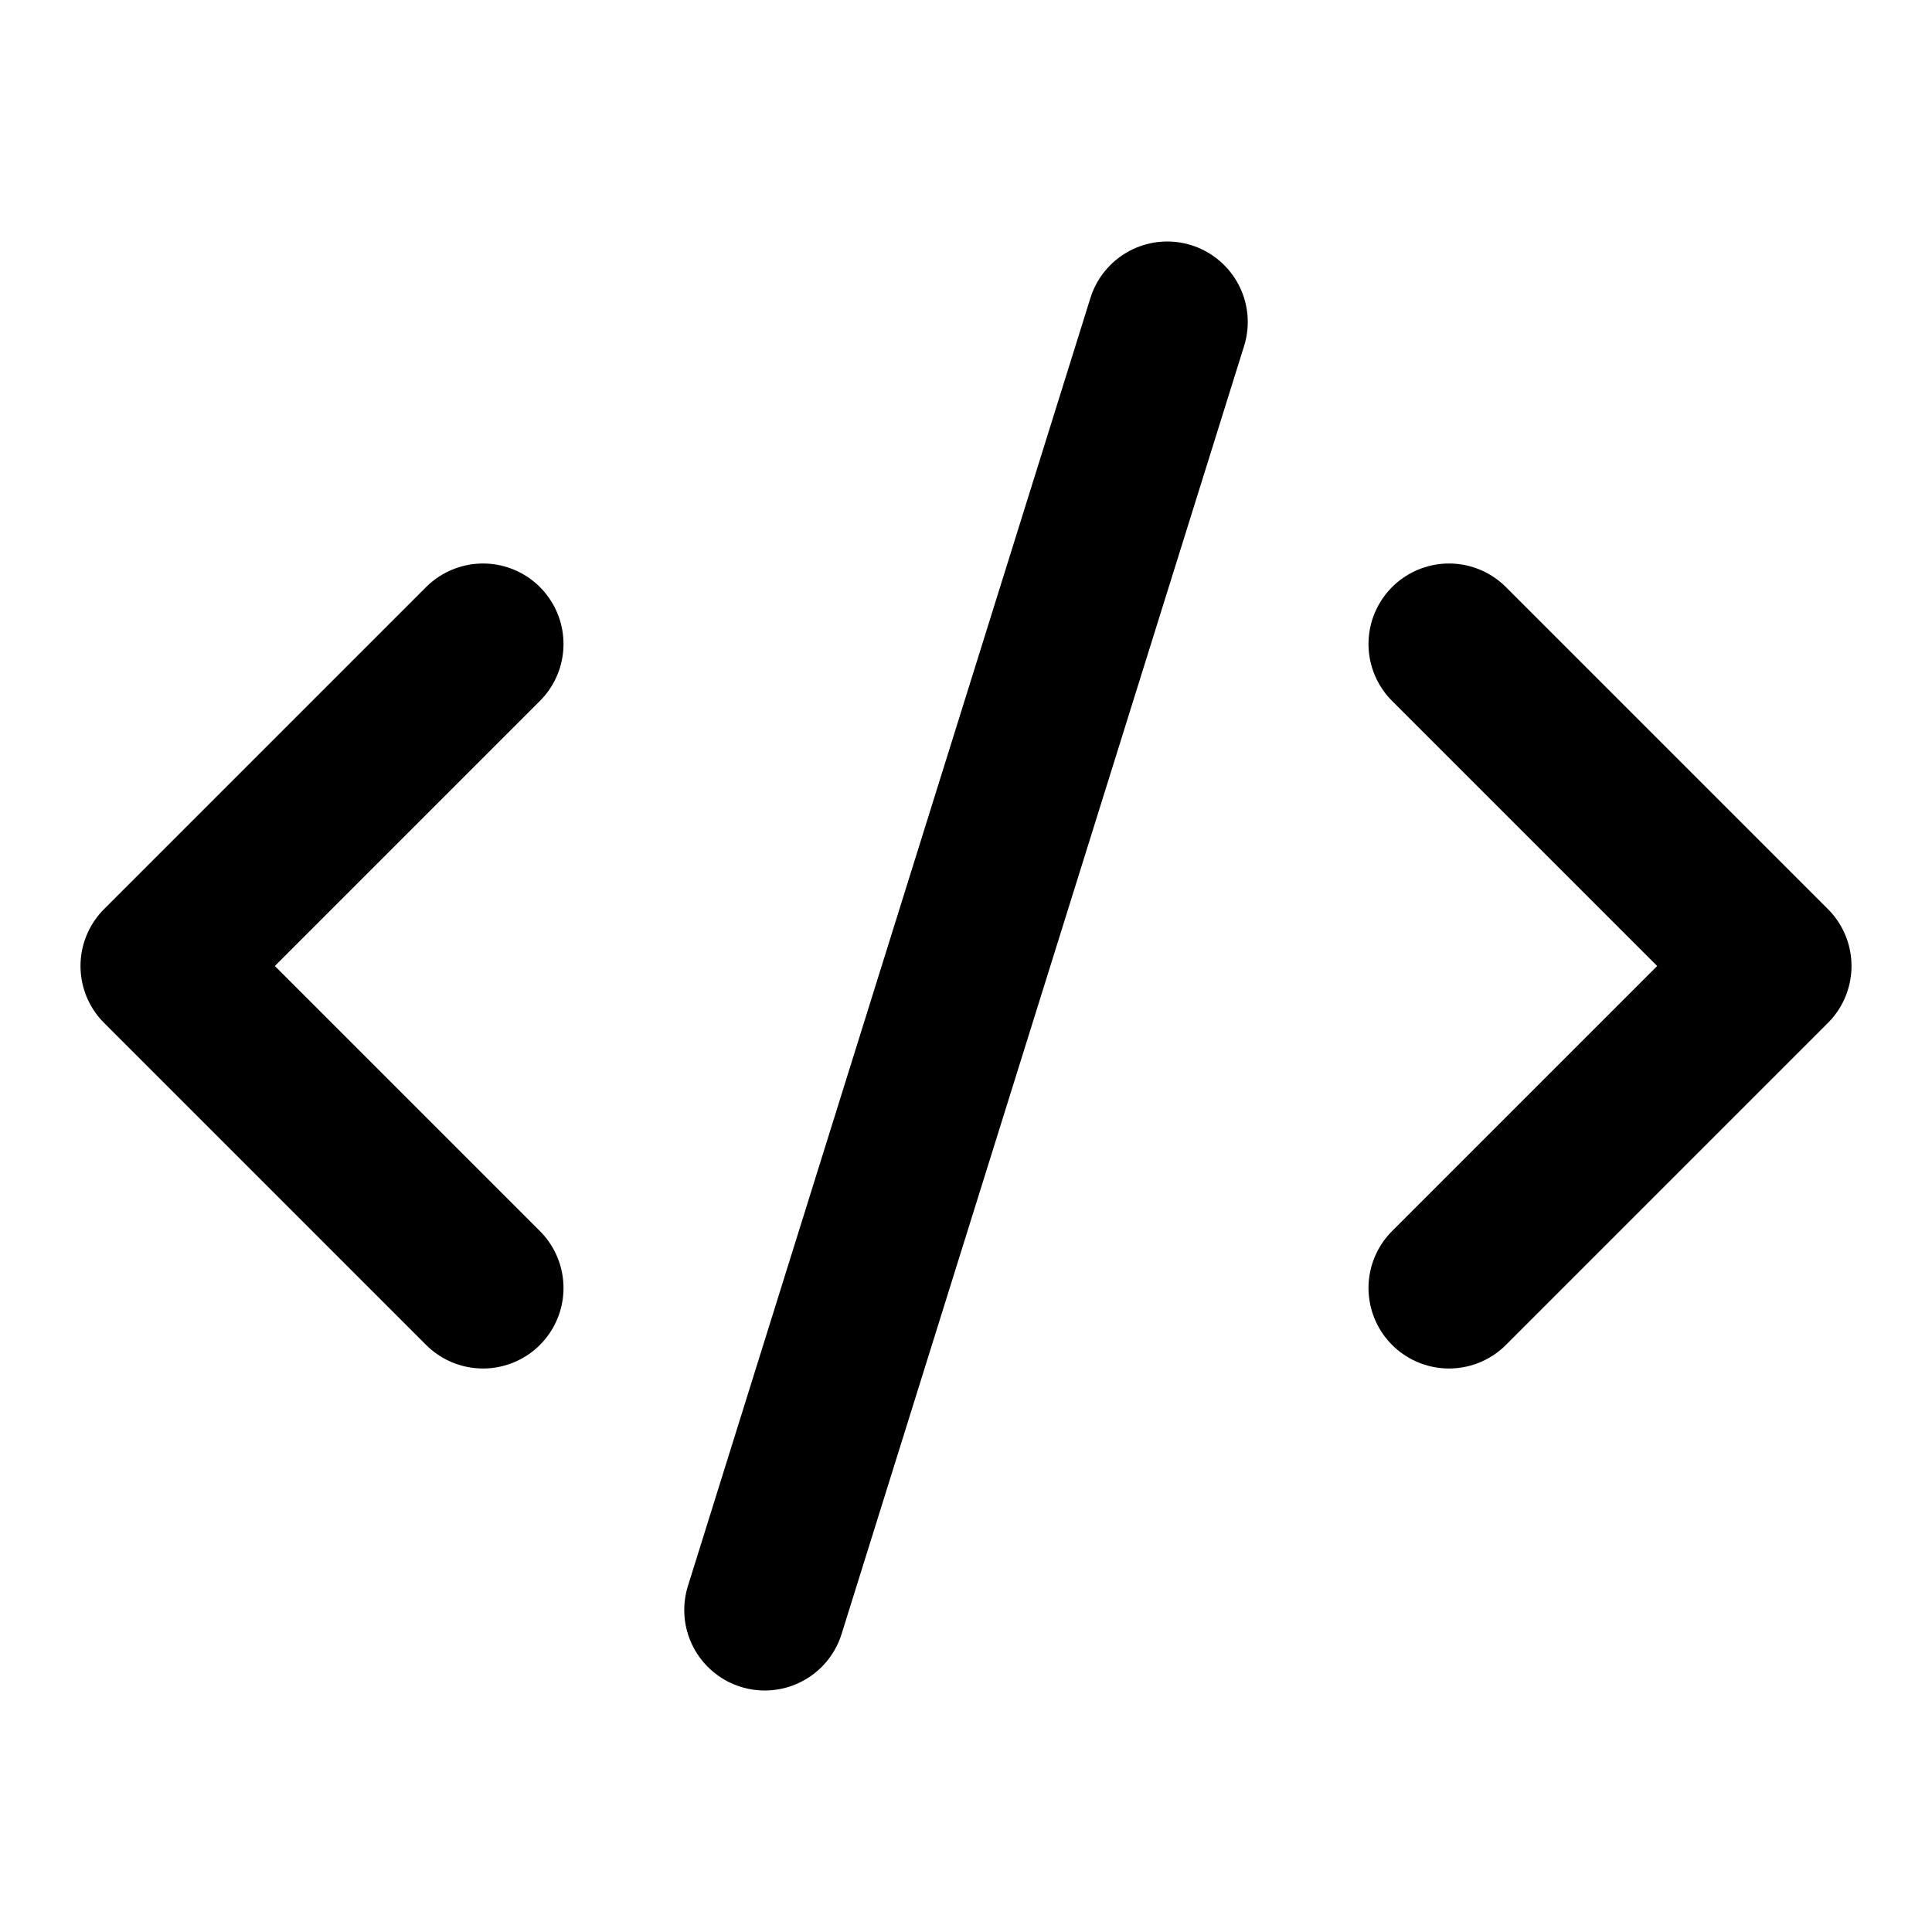
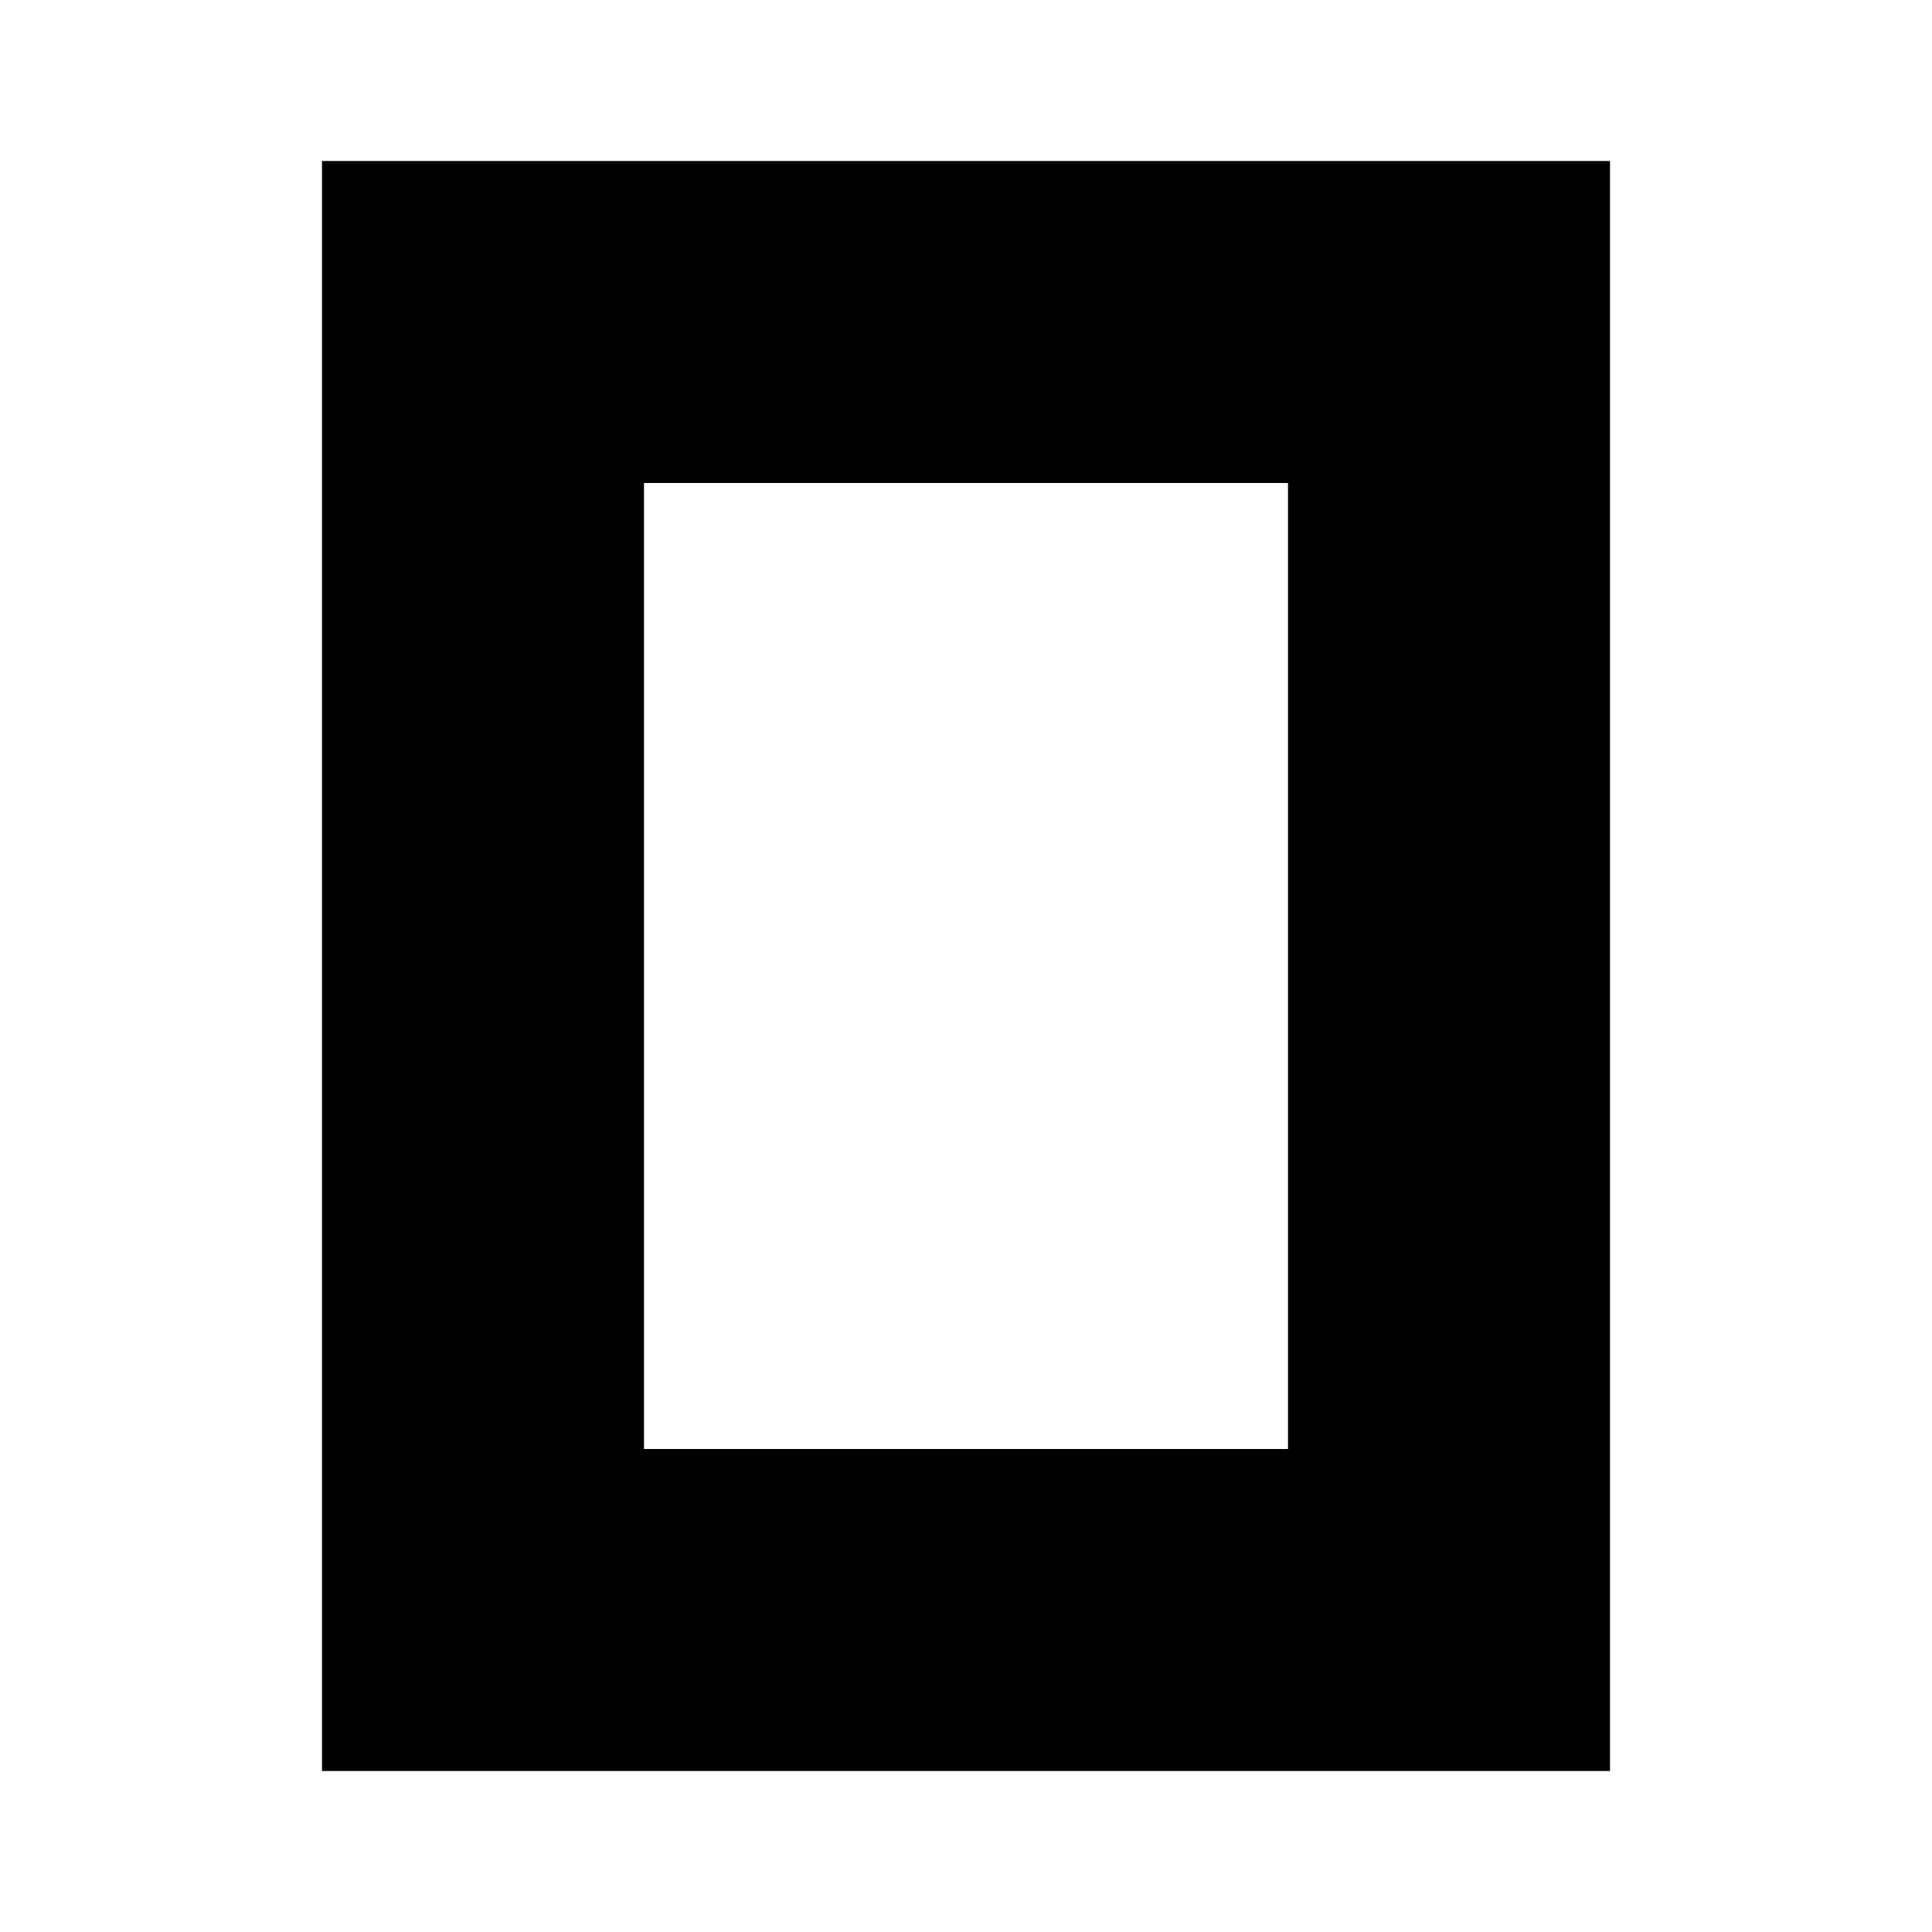
- <svg xmlns="http://www.w3.org/2000/svg" viewBox="0 0 24 24" fill="none" stroke="currentColor" stroke-width="2" stroke-linecap="round" stroke-linejoin="round">
-   <path d="m18 16 4-4-4-4" />
-   <path d="m6 8-4 4 4 4" />
-   <path d="m14.5 4-5 16" />
+ <svg xmlns="http://www.w3.org/2000/svg" fill="currentColor" fill-rule="evenodd" height="1em" style="flex:none;line-height:1" viewBox="0 0 24 24" width="1em">
+   <path d="M16 6H8v12h8V6zm4 16H4V2h16v20z" />
</svg>
